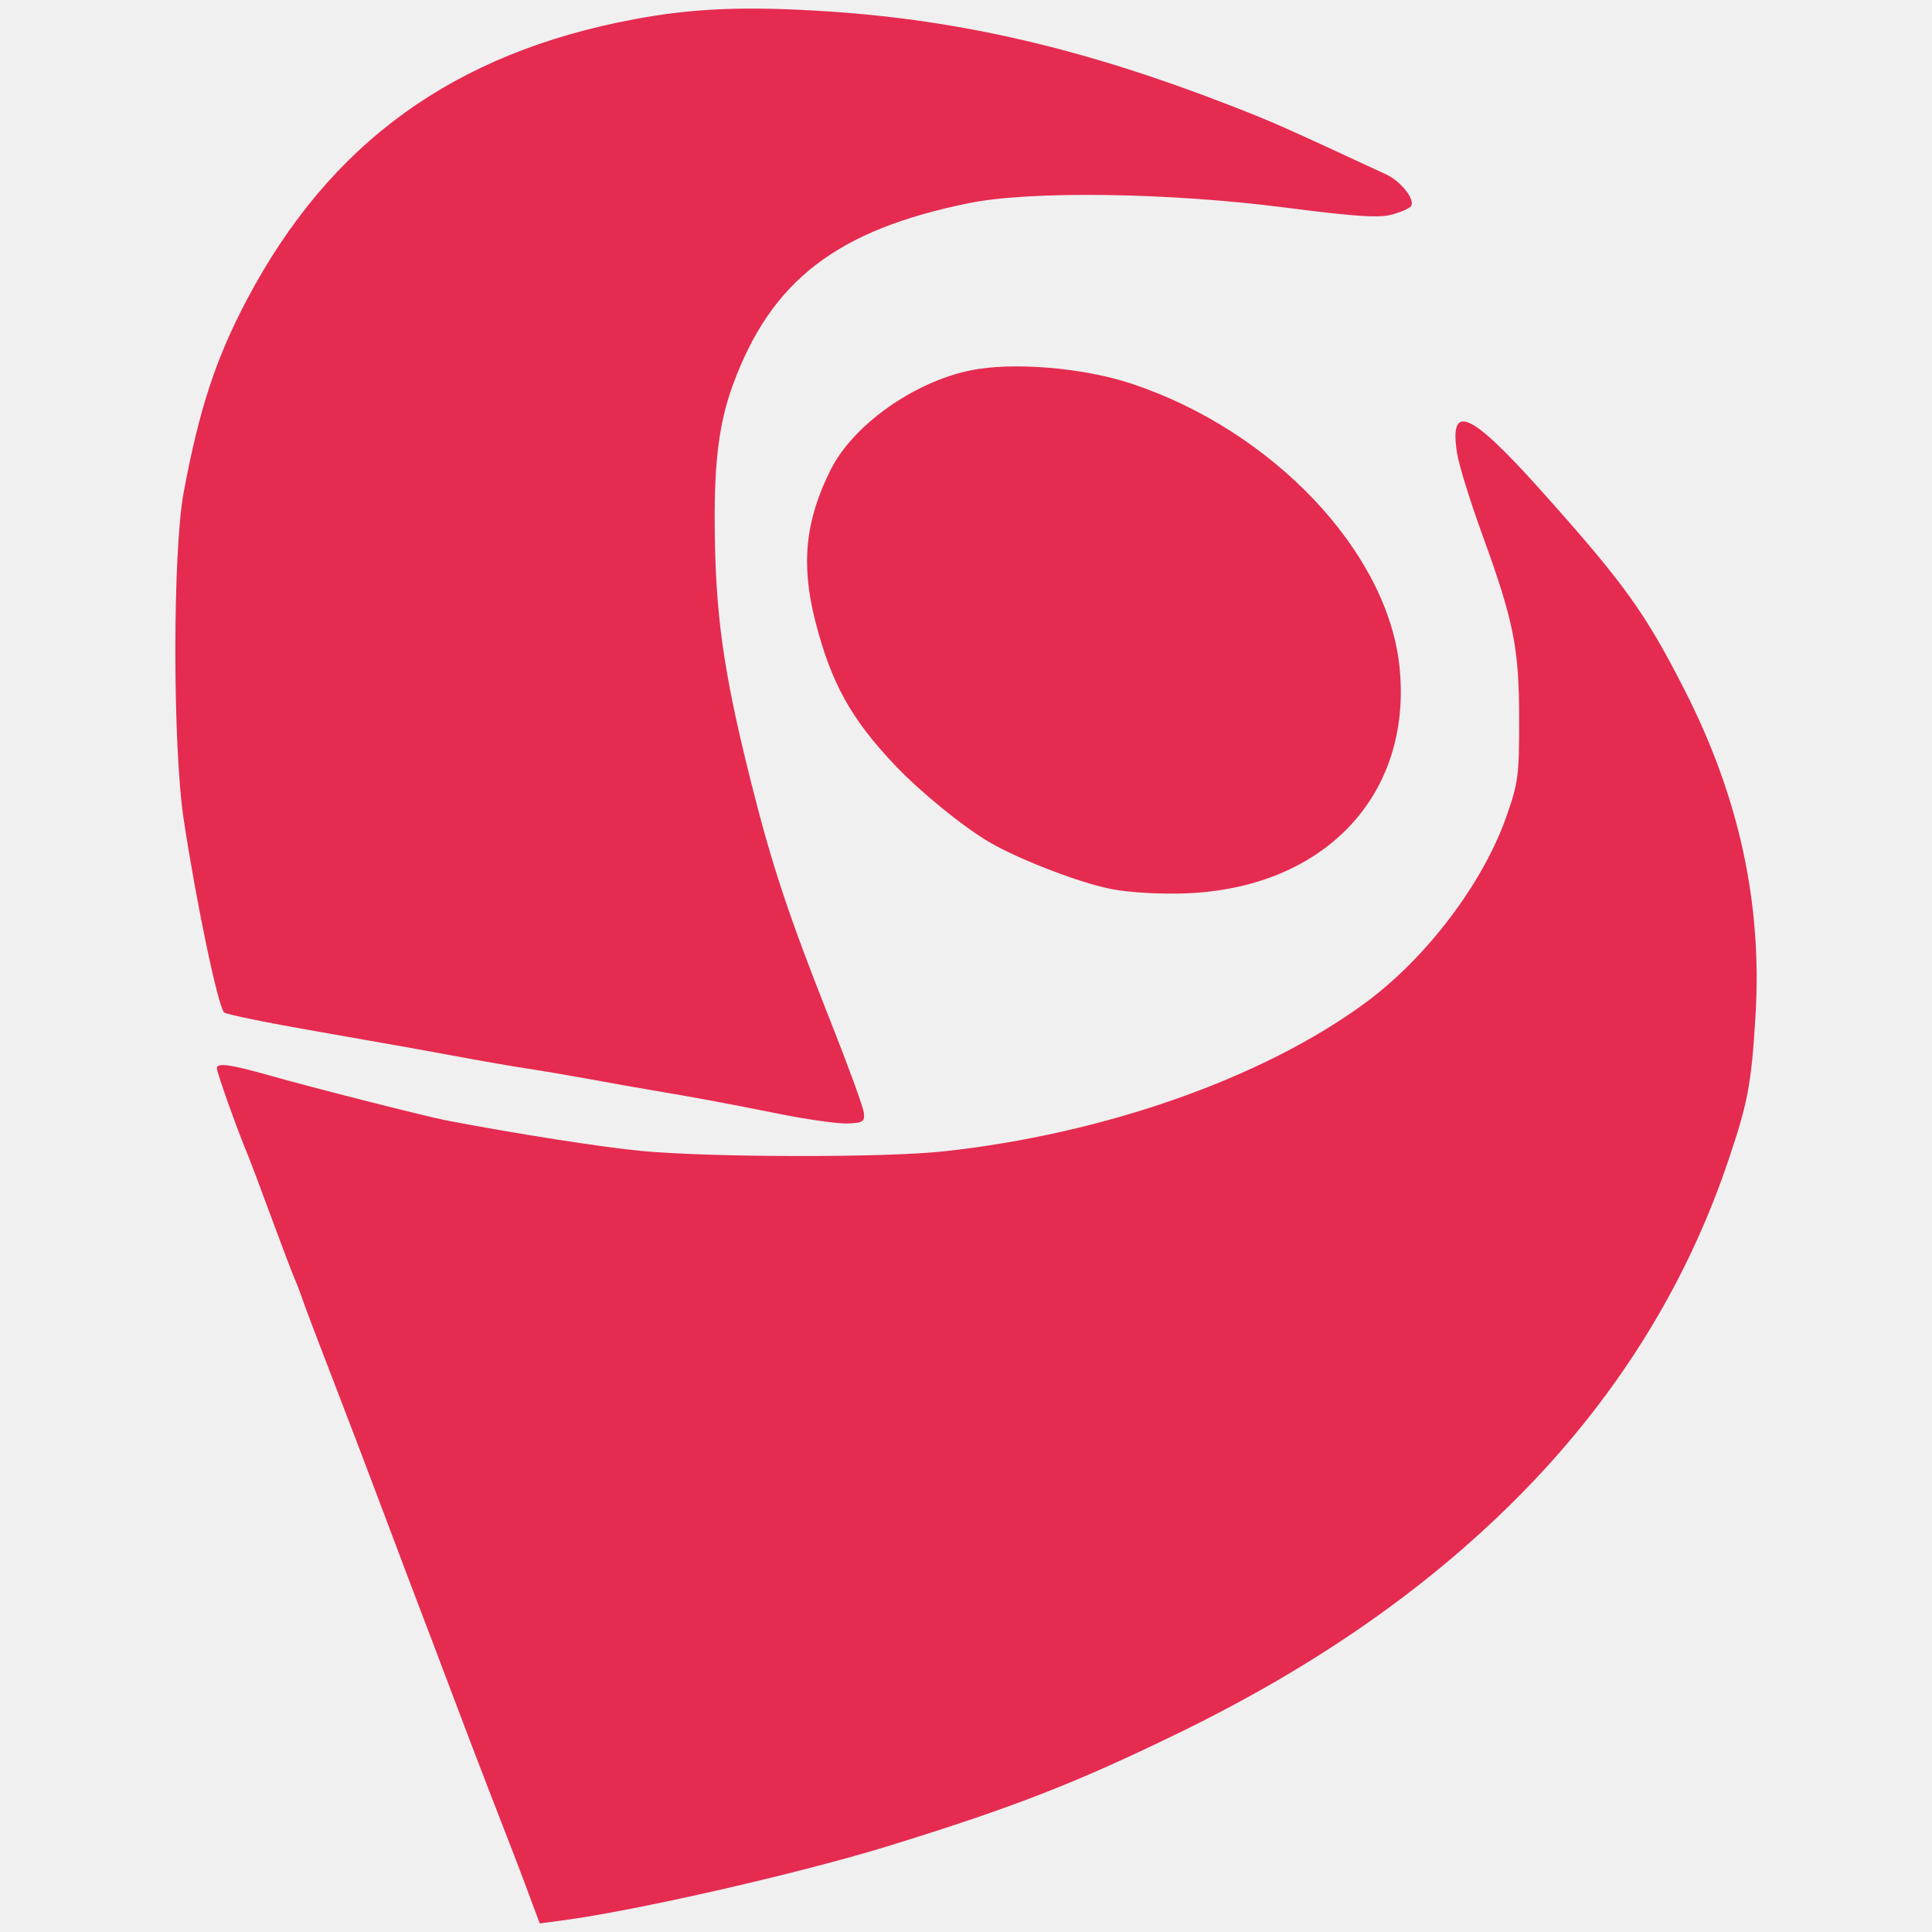
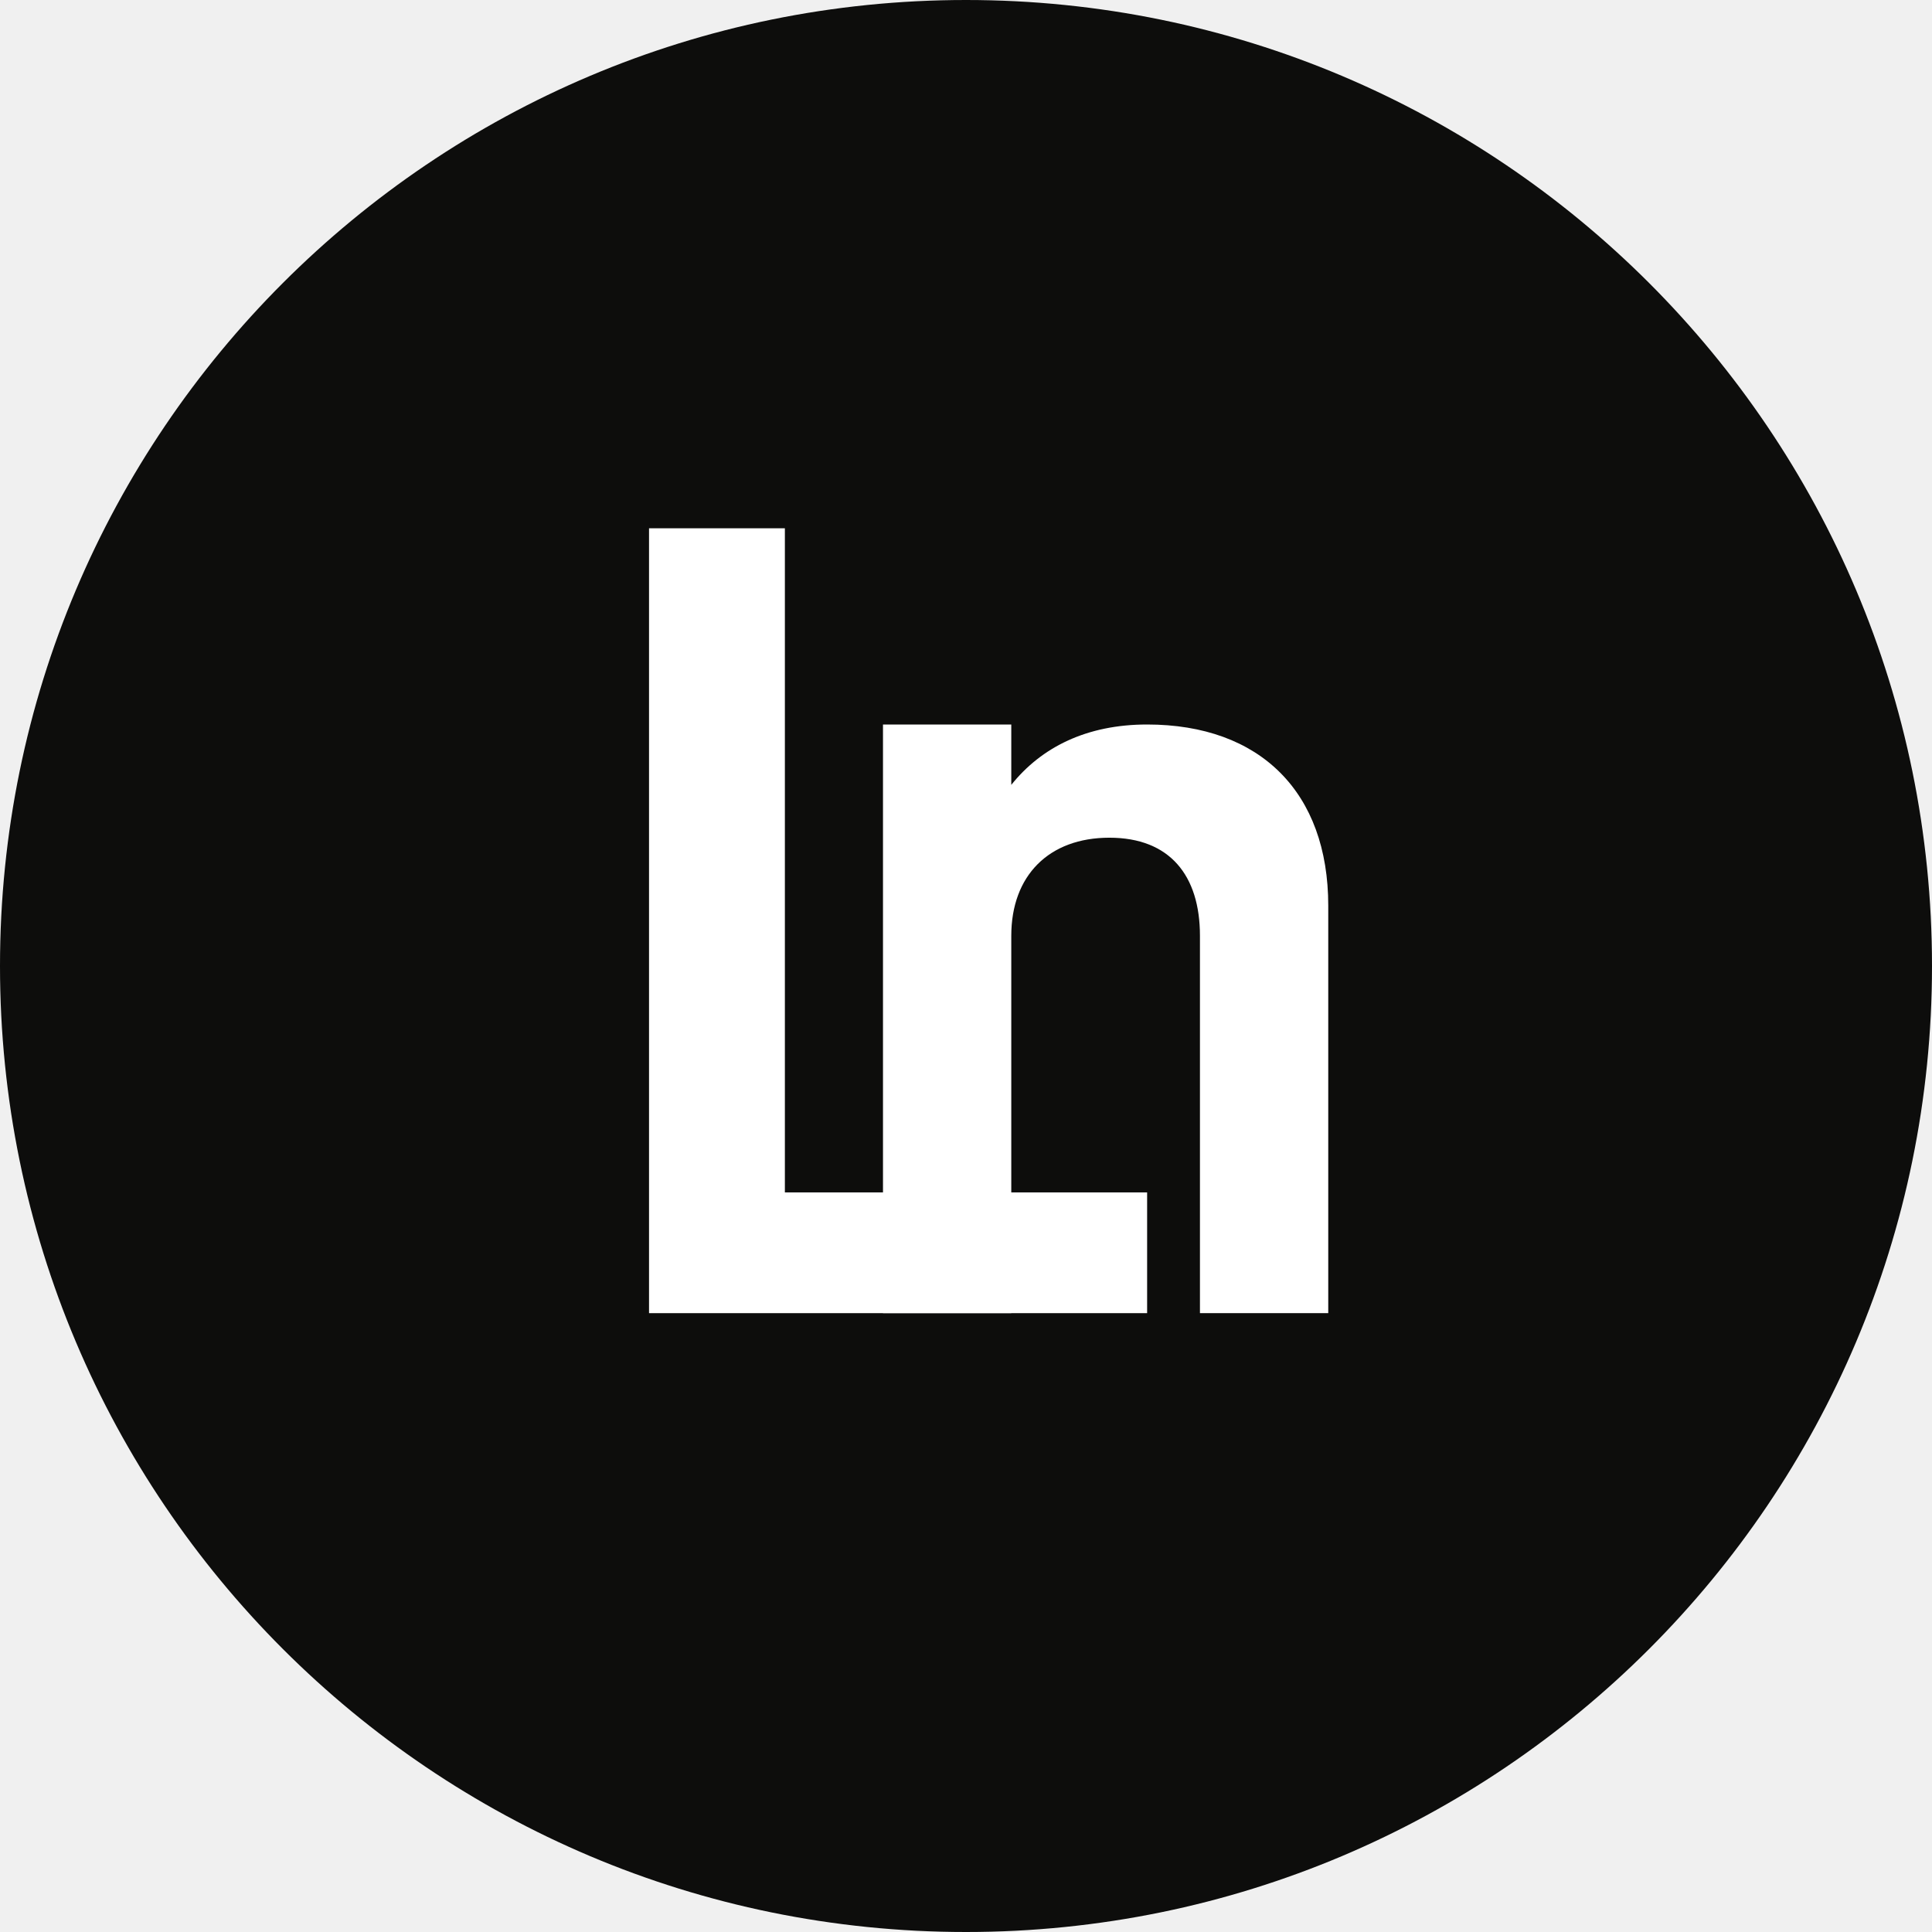
- <svg xmlns="http://www.w3.org/2000/svg" viewBox="0 0 256 256" aria-hidden="true" version="1.1" id="svg2">
-   <defs id="defs2" />
-   <path style="fill:#e52b50;fill-opacity:1;stroke-width:2.171" d="m 70.268,251.504 c -1.277,-3.446 -1.918,-5.118 -5.585,-14.559 -1.166,-3.001 -3.432,-8.946 -5.037,-13.211 -1.605,-4.265 -3.369,-8.917 -3.921,-10.339 -0.551,-1.422 -2.7,-7.108 -4.775,-12.636 -2.075,-5.528 -5.224,-13.8 -6.999,-18.38 -1.775,-4.581 -3.489,-9.104 -3.81,-10.052 -0.321,-0.948 -0.815,-2.24 -1.097,-2.872 -0.282,-0.632 -1.656,-4.25 -3.053,-8.041 -1.397,-3.791 -2.808,-7.539 -3.136,-8.329 -1.517,-3.654 -4.116,-10.944 -4.116,-11.544 0,-0.749 1.828,-0.5 6.893,0.94 5.624,1.599 20.892,5.48 23.55,5.987 9.442,1.8 20.64,3.552 25.817,4.039 9.22,0.868 32.081,0.906 39.92,0.066 21.349,-2.288 42.458,-9.717 56.032,-19.719 8.053,-5.934 15.503,-15.757 18.607,-24.532 1.621,-4.582 1.74,-5.474 1.74,-12.962 -9.1e-4,-9.476 -0.715,-13.055 -4.904,-24.565 -1.583,-4.349 -3.078,-9.174 -3.323,-10.721 -1.08,-6.833 1.756,-5.558 11.248,5.059 10.926,12.22 13.654,16.014 18.886,26.27 7.248,14.206 10.319,28.351 9.403,43.302 -0.554,9.038 -1.007,11.422 -3.656,19.242 -5.671,16.743 -15.12,31.76 -28.185,44.795 -11.988,11.96 -26.563,22.08 -44.227,30.708 -13.856,6.768 -22.161,10.011 -38.771,15.139 -11.786,3.639 -33.559,8.606 -43.375,9.896 l -2.881,0.378 z M 103.121,147.57 c -6.846,-1.378 -11.15,-2.178 -16.657,-3.098 -1.58,-0.264 -5.198,-0.906 -8.041,-1.428 -2.843,-0.521 -6.72,-1.179 -8.616,-1.462 -1.895,-0.283 -6.16,-1.023 -9.477,-1.646 C 57.012,139.314 48.871,137.862 42.236,136.711 35.602,135.56 29.961,134.411 29.699,134.158 28.887,133.37 26.008,119.623 24.34,108.571 22.866,98.801 22.869,73.105 24.345,65.205 26.412,54.146 28.596,47.5 32.738,39.667 43.716,18.906 60.159,7.011 84.048,2.549 c 7.876,-1.471 14.772,-1.749 25.678,-1.035 17.655,1.157 34.017,4.975 53.13,12.398 5.844,2.27 6.682,2.64 20.788,9.185 1.975,0.916 3.881,3.316 3.336,4.199 -0.185,0.298 -1.333,0.811 -2.553,1.14 -1.74,0.469 -4.795,0.266 -14.192,-0.942 -15.391,-1.978 -33.656,-2.234 -41.81,-0.584 -17.507,3.542 -26.226,10.241 -31.301,24.053 -1.793,4.879 -2.469,9.972 -2.424,18.263 0.065,12.074 1.121,19.671 4.752,34.155 2.822,11.258 5.016,17.873 10.61,31.985 2.341,5.906 4.322,11.34 4.402,12.076 0.129,1.188 -0.111,1.347 -2.153,1.426 -1.264,0.049 -5.399,-0.535 -9.19,-1.297 z m 44.227,-29.75 c -4.122,-0.788 -12.042,-3.809 -16.1,-6.142 -3.465,-1.992 -9.157,-6.609 -12.593,-10.214 -5.896,-6.187 -8.553,-10.993 -10.649,-19.263 -1.896,-7.482 -1.295,-13.279 2.073,-19.976 2.964,-5.895 10.928,-11.564 18.452,-13.135 5.559,-1.161 14.938,-0.394 21.403,1.749 18.701,6.2 33.911,22.257 35.503,37.481 1.776,16.979 -9.899,29.367 -28.324,30.054 -3.356,0.125 -7.415,-0.105 -9.764,-0.554 z" id="path1" />
+ <svg xmlns="http://www.w3.org/2000/svg" viewBox="0 0 256 256" aria-hidden="true">
+   <circle cx="128" cy="128" r="128" fill="#0d0d0c" />
+   <path d="M86 70h18v88h48v16H86V70z" fill="#ffffff" />
+   <path d="M152 96c15 0 24 9 24 24v54h-17v-50c0-8-4-13-12-13s-13 5-13 13v50H117V96h17v8c4-5 10-8 18-8z" fill="#ffffff" />
</svg>
